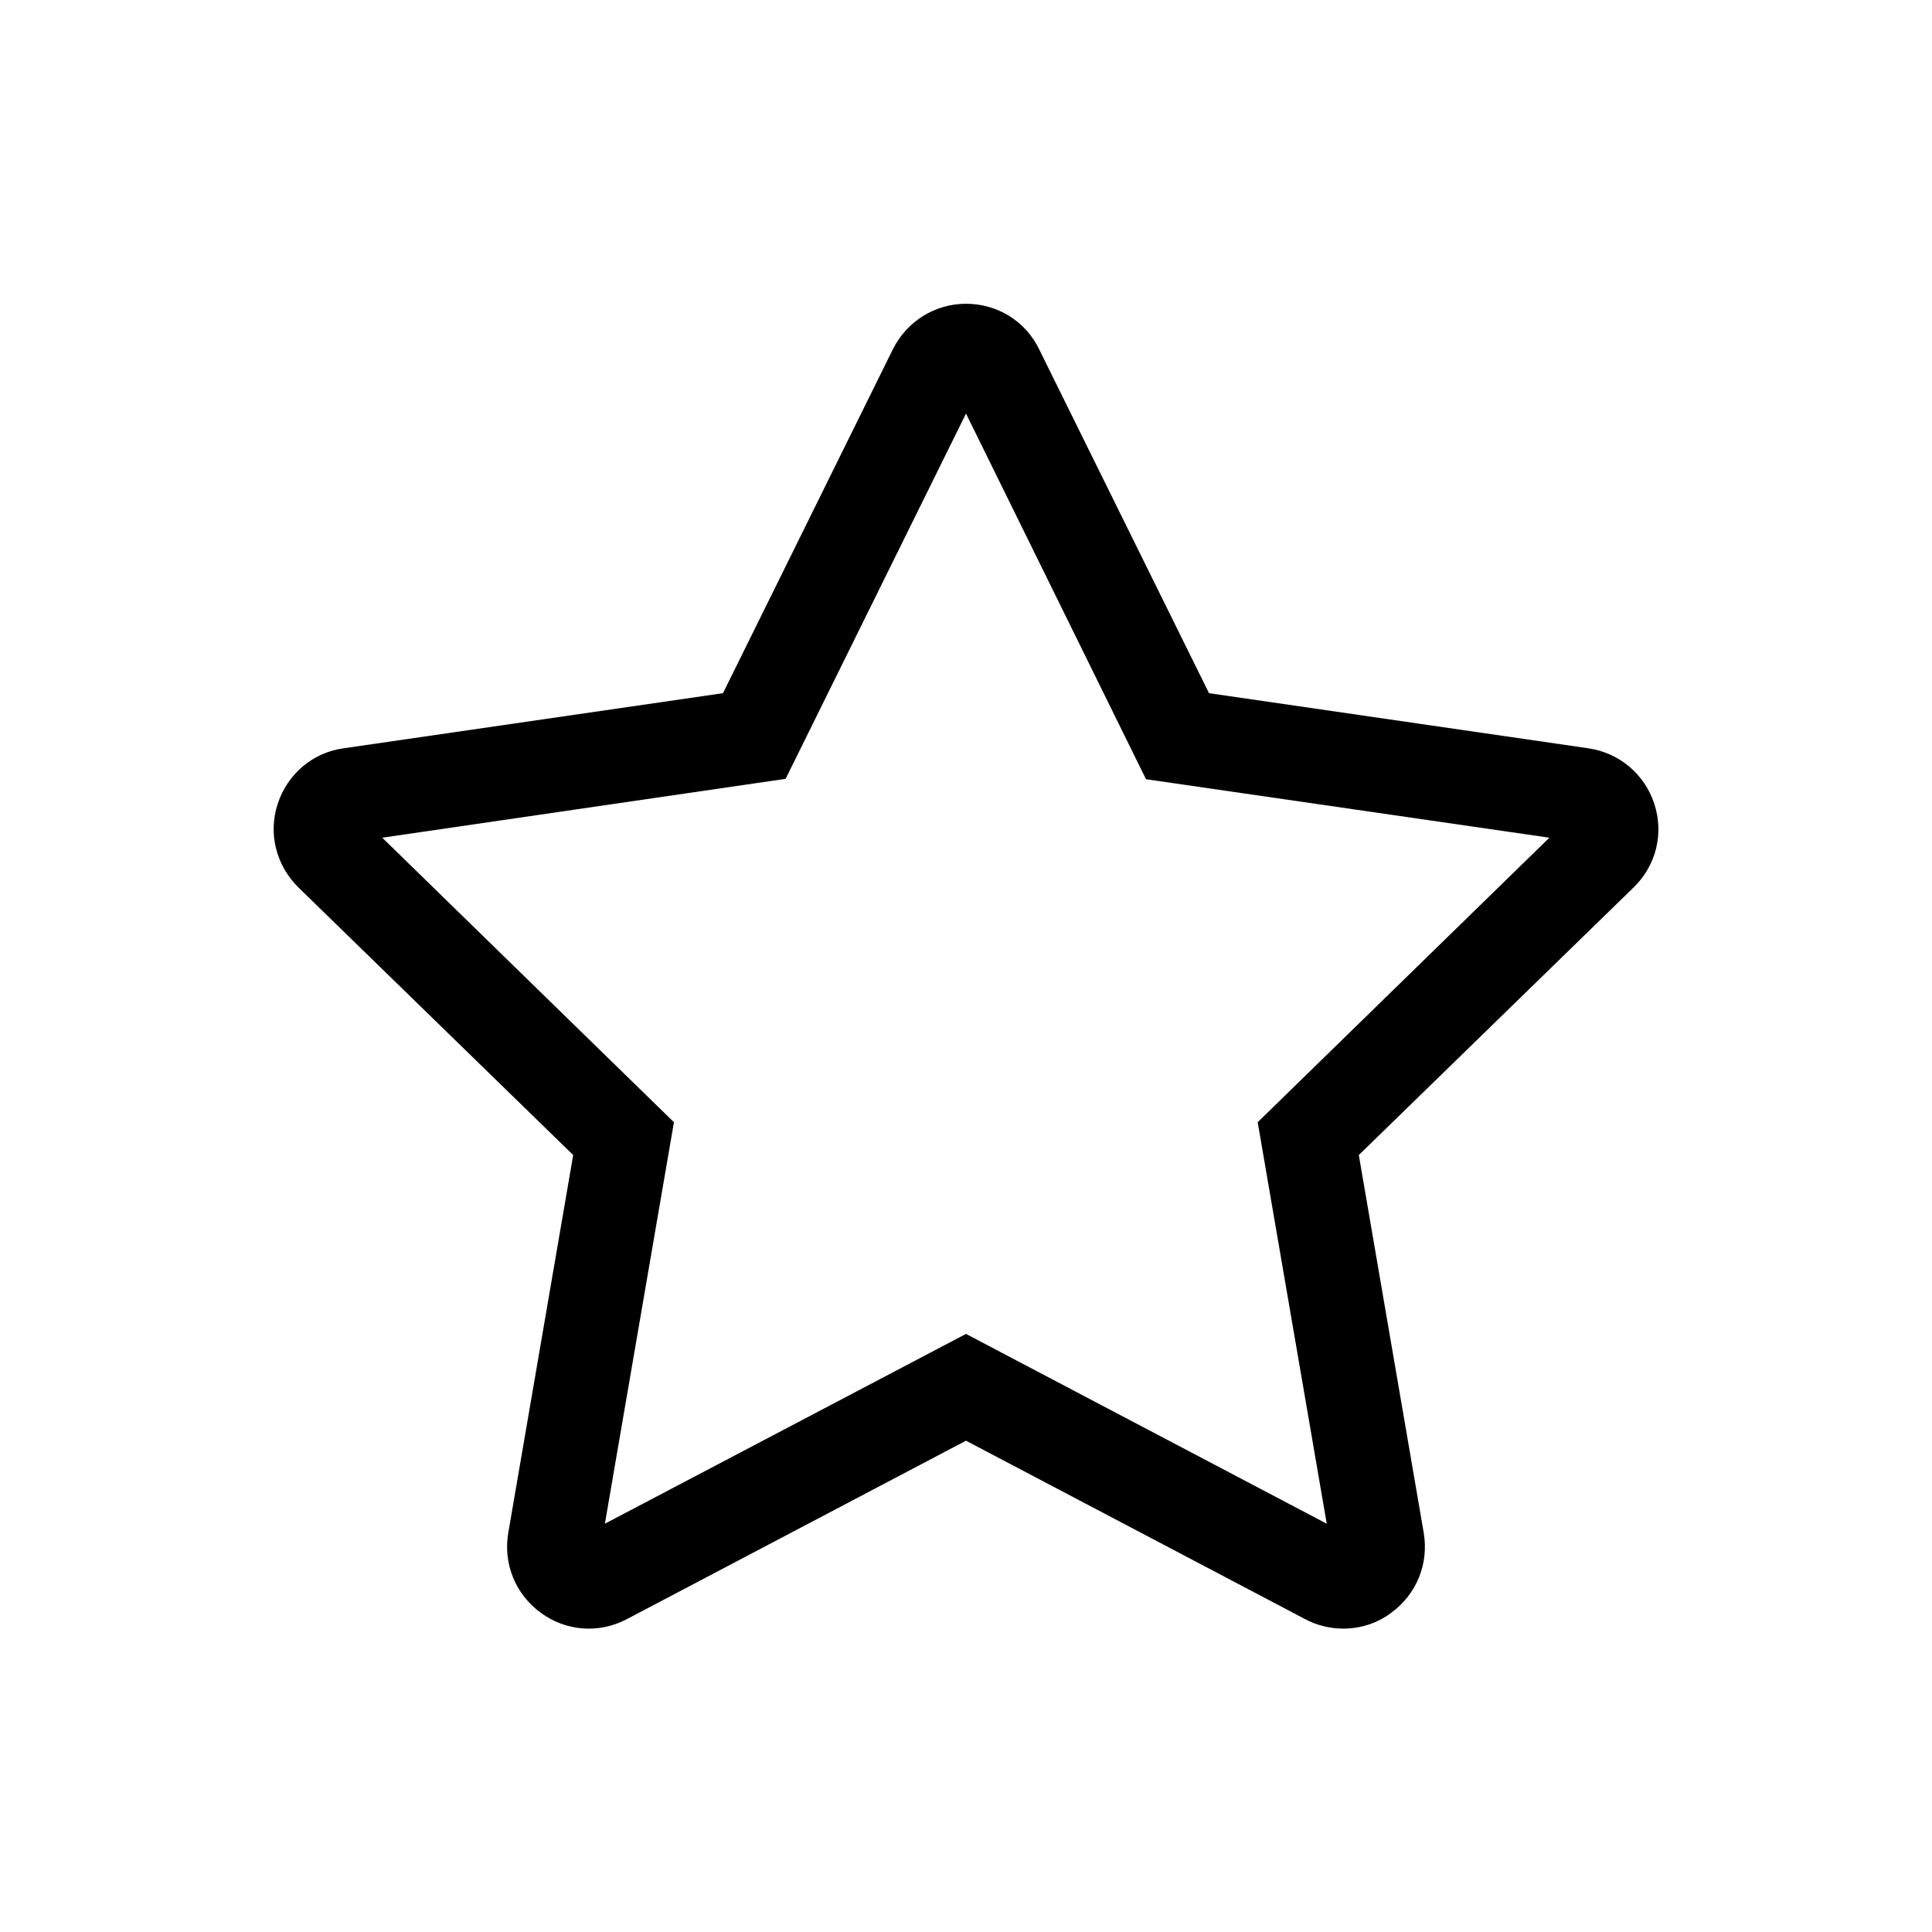
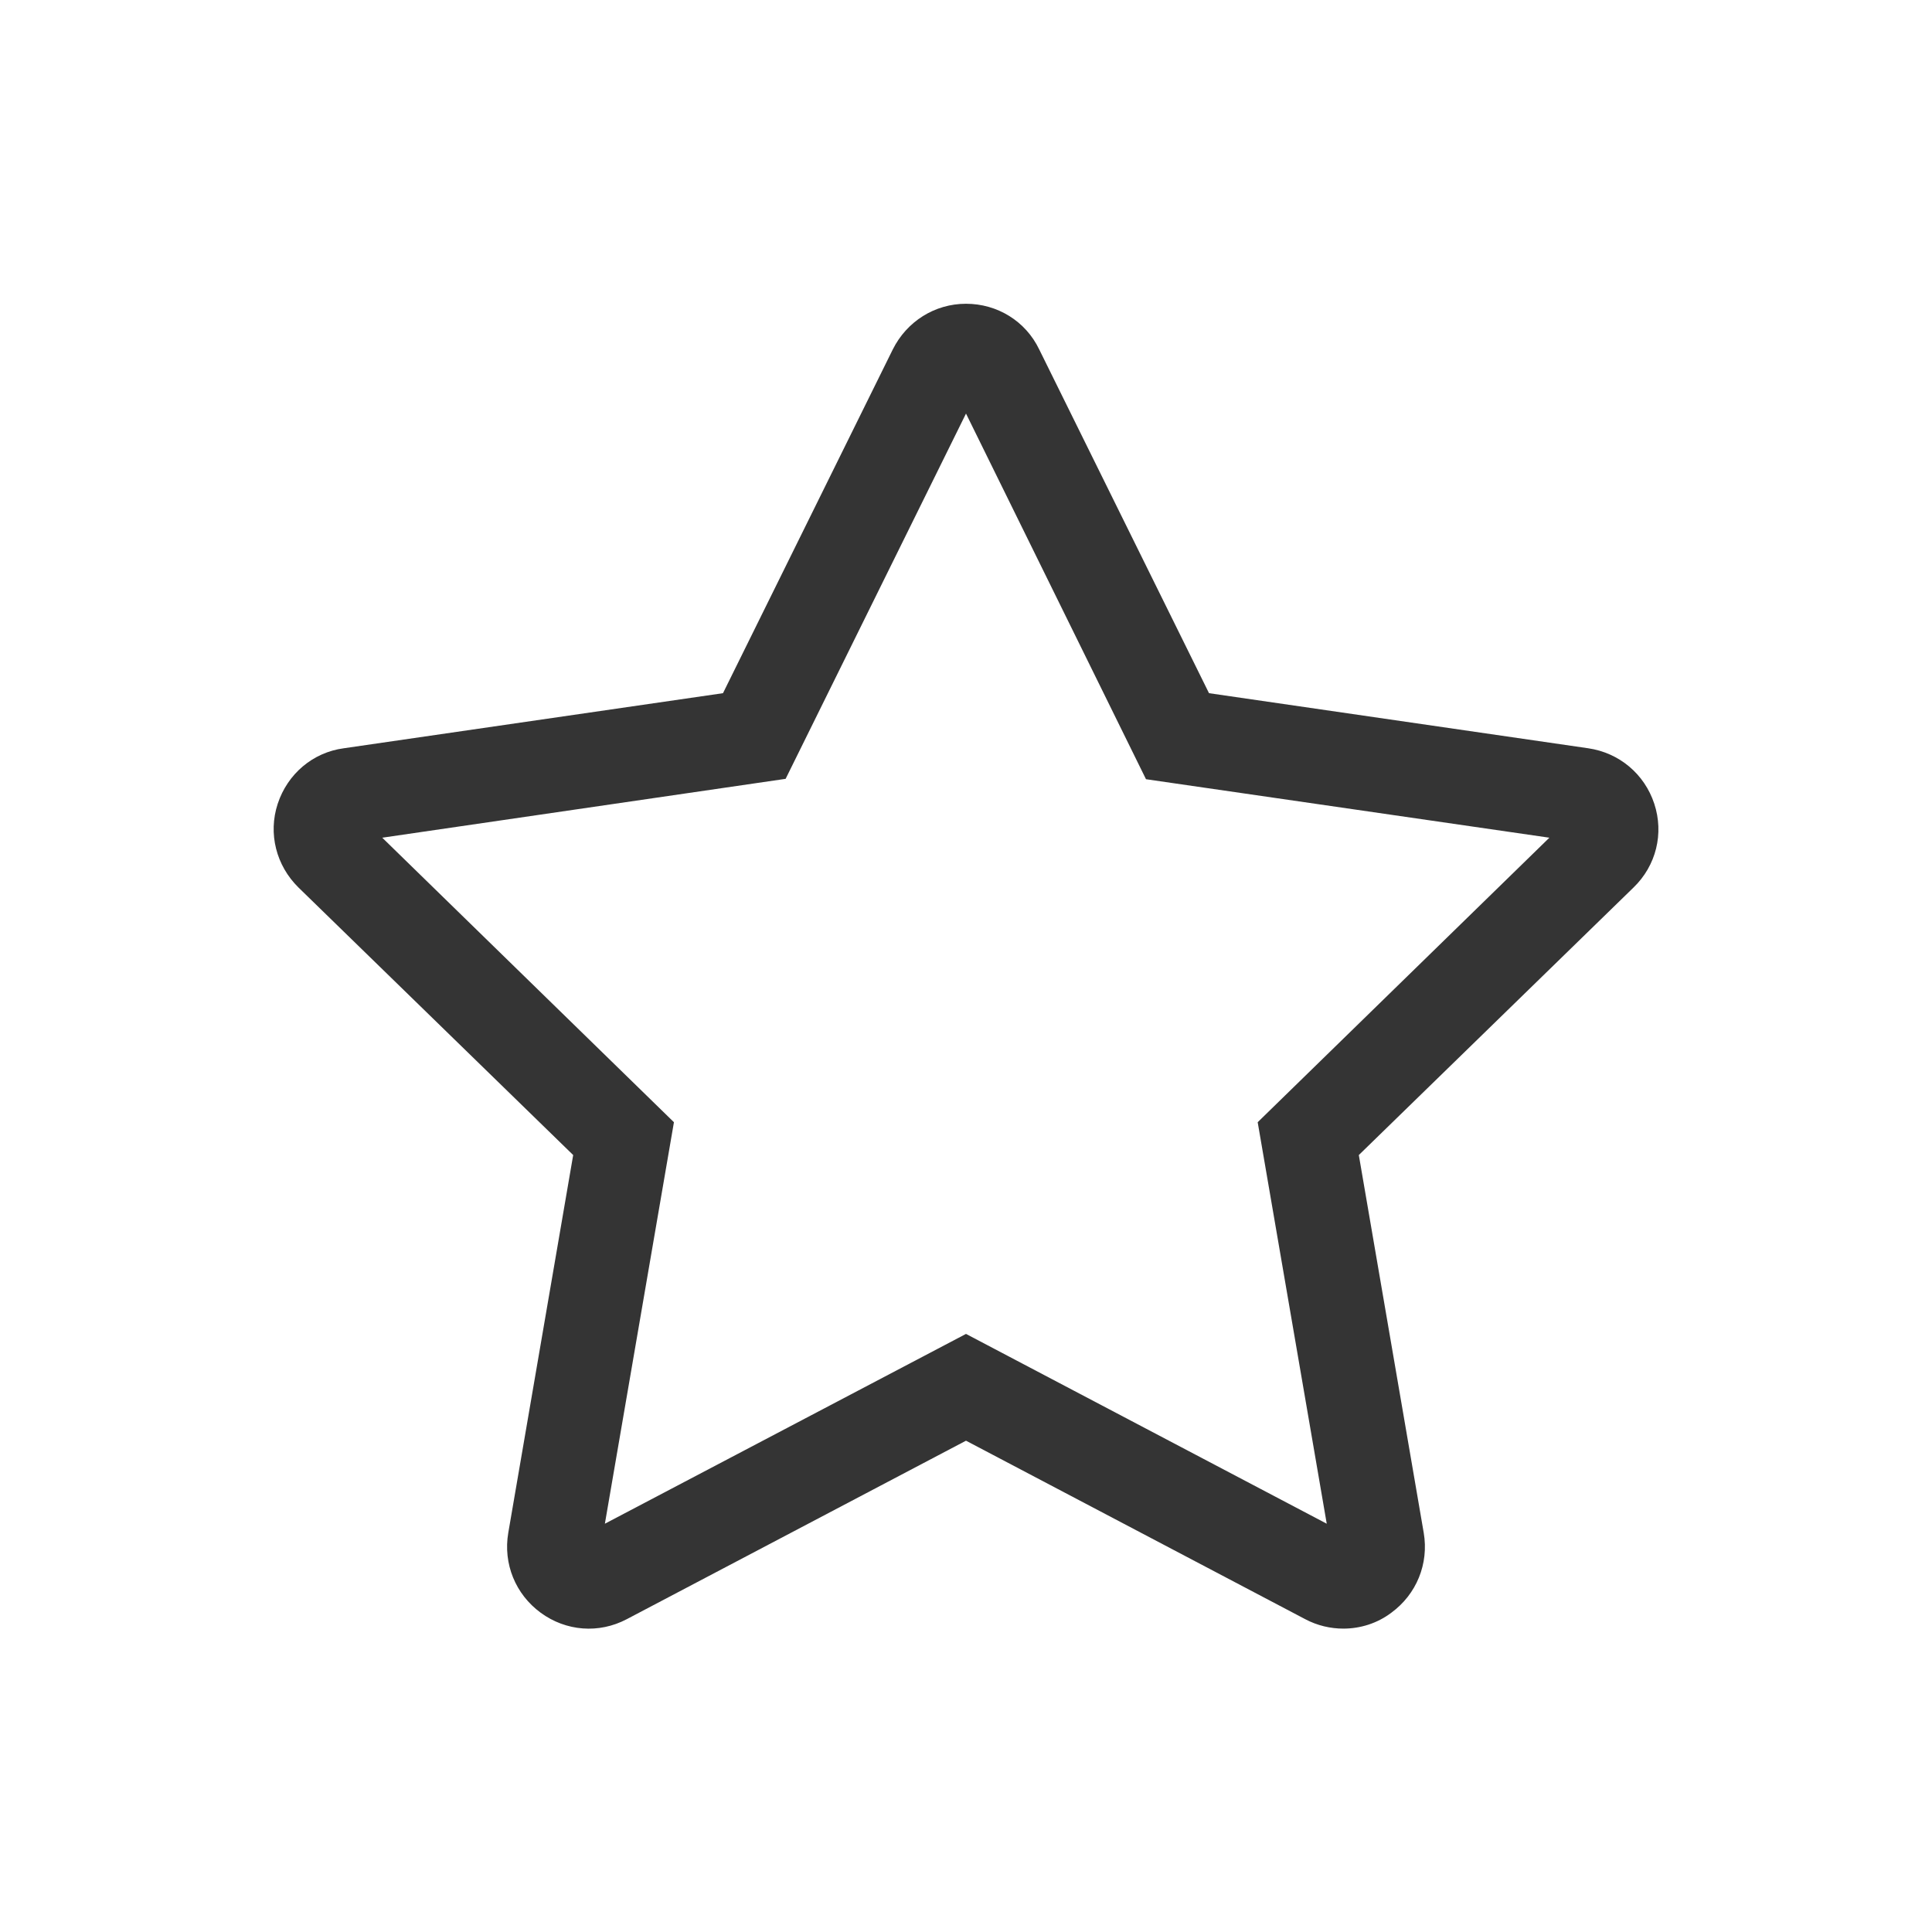
<svg xmlns="http://www.w3.org/2000/svg" version="1.1" id="Capa_1" x="0px" y="0px" viewBox="0 0 512 512" style="enable-background:new 0 0 512 512;" xml:space="preserve">
+   <style type="text/css">
+ 	.svg_base {fill:#343434;}
+ 	.svg_line{stroke:#343434;}
+ </style>
  <g>
-     <path d="M356,431.6c-3.4,0-6.9-0.8-10.1-2.5L256,381.8l-89.9,47.3c-7.4,3.9-16.1,3.2-22.8-1.7c-6.7-4.9-10-13-8.6-21.2l17.2-100.1   l-72.8-70.9c-5.9-5.8-8.1-14.3-5.5-22.2c2.6-7.9,9.3-13.6,17.5-14.7l100.5-14.6l45-91.1c3.7-7.4,11.1-12.1,19.4-12.1c0,0,0,0,0,0   c8.3,0,15.8,4.6,19.4,12.1l45,91.1l100.5,14.6c8.2,1.2,14.9,6.8,17.5,14.7s0.5,16.4-5.5,22.2l-72.8,70.9l17.2,100.1   c1.4,8.2-1.9,16.3-8.6,21.2C365,430.2,360.5,431.6,356,431.6z M256,353.5l95.6,50.3l-18.3-106.4l77.3-75.4l-106.9-15.5L256,109.6   l-47.8,96.8L101.3,222l77.3,75.4l-18.3,106.4L256,353.5z M253,103.6C253,103.6,253,103.6,253,103.6L253,103.6z" />
+     <path class="svg_base" d="M356,431.6c-3.4,0-6.9-0.8-10.1-2.5L256,381.8l-89.9,47.3c-7.4,3.9-16.1,3.2-22.8-1.7c-6.7-4.9-10-13-8.6-21.2l17.2-100.1   l-72.8-70.9c-5.9-5.8-8.1-14.3-5.5-22.2c2.6-7.9,9.3-13.6,17.5-14.7l100.5-14.6l45-91.1c3.7-7.4,11.1-12.1,19.4-12.1c0,0,0,0,0,0   c8.3,0,15.8,4.6,19.4,12.1l45,91.1l100.5,14.6c8.2,1.2,14.9,6.8,17.5,14.7s0.5,16.4-5.5,22.2l-72.8,70.9l17.2,100.1   c1.4,8.2-1.9,16.3-8.6,21.2C365,430.2,360.5,431.6,356,431.6z M256,353.5l95.6,50.3l-18.3-106.4l77.3-75.4l-106.9-15.5L256,109.6   l-47.8,96.8L101.3,222l77.3,75.4l-18.3,106.4L256,353.5z M253,103.6C253,103.6,253,103.6,253,103.6L253,103.6z" />
  </g>
</svg>
